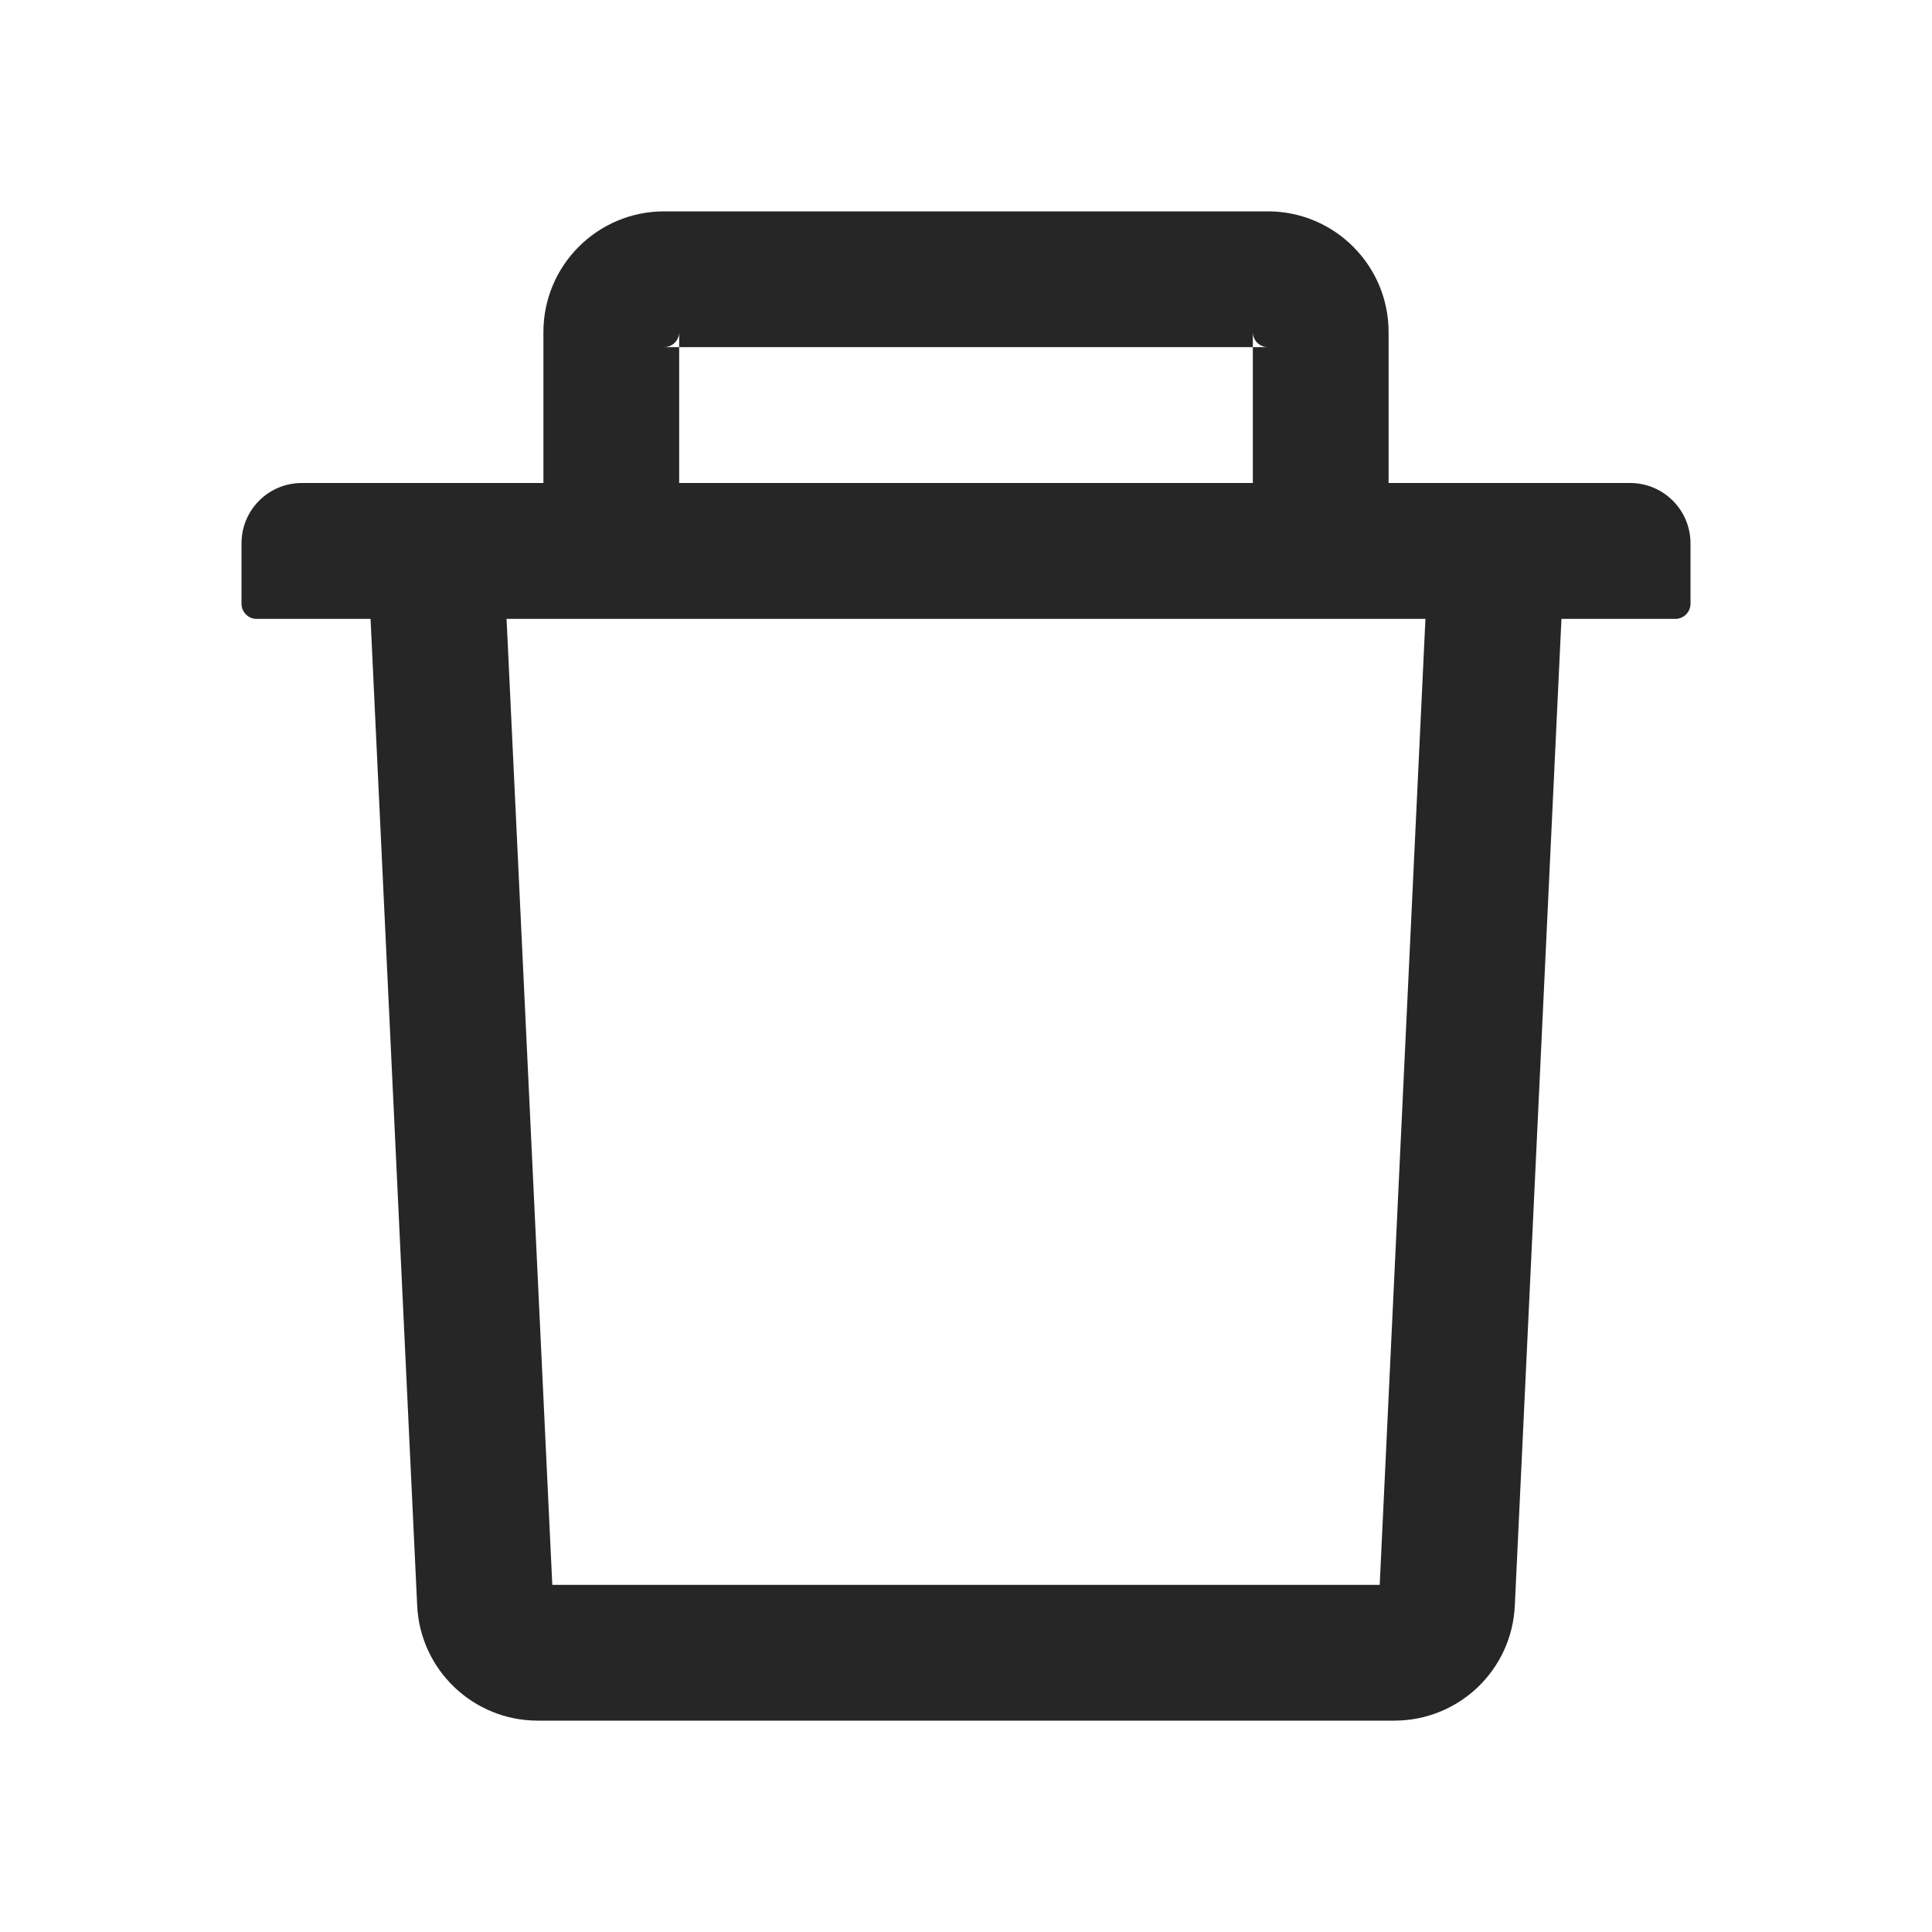
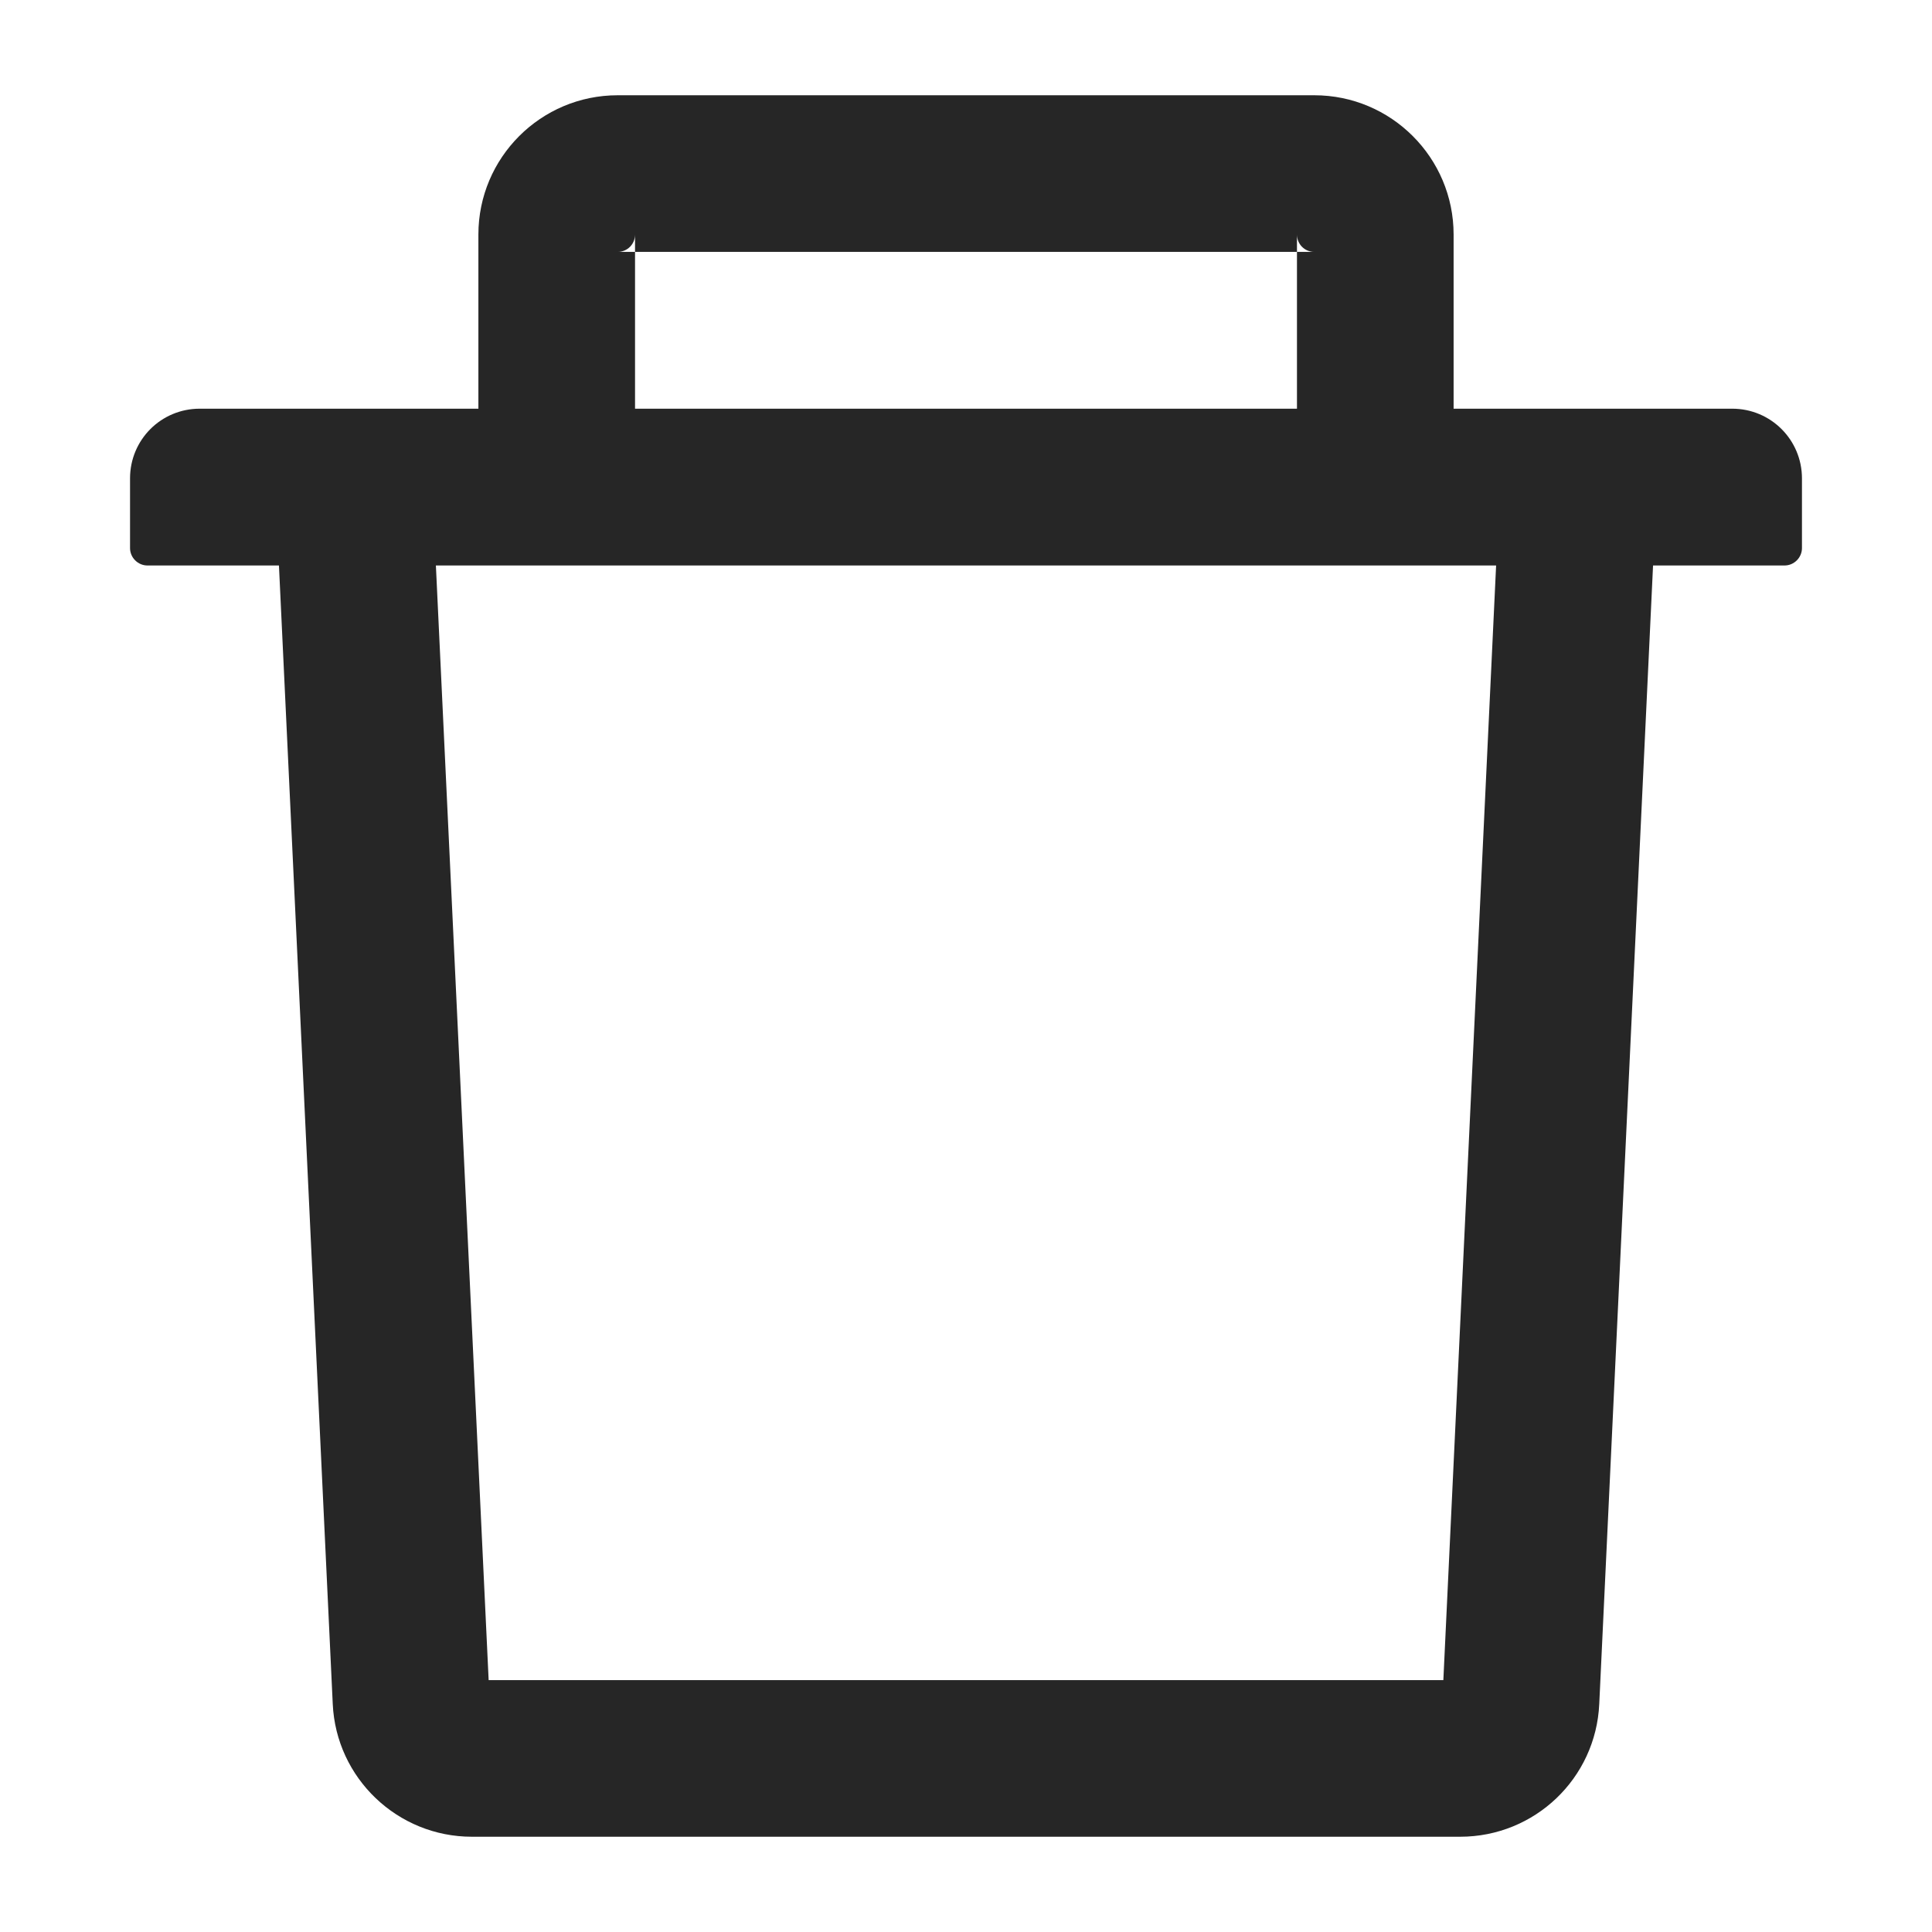
- <svg xmlns="http://www.w3.org/2000/svg" width="15" height="15" viewBox="0 0 15 15" fill="none">
-   <path d="M5.273 2.695H5.156C5.221 2.695 5.273 2.643 5.273 2.578V2.695H9.727V2.578C9.727 2.643 9.779 2.695 9.844 2.695H9.727V3.75H10.781V2.578C10.781 2.061 10.361 1.641 9.844 1.641H5.156C4.639 1.641 4.219 2.061 4.219 2.578V3.75H5.273V2.695ZM12.656 3.75H2.344C2.084 3.75 1.875 3.959 1.875 4.219V4.688C1.875 4.752 1.928 4.805 1.992 4.805H2.877L3.239 12.466C3.262 12.965 3.675 13.359 4.175 13.359H10.825C11.326 13.359 11.738 12.967 11.761 12.466L12.123 4.805H13.008C13.072 4.805 13.125 4.752 13.125 4.688V4.219C13.125 3.959 12.915 3.75 12.656 3.75ZM10.712 12.305H4.288L3.933 4.805H11.067L10.712 12.305Z" fill="#262626" />
+ <svg xmlns="http://www.w3.org/2000/svg" width="13" height="13" viewBox="0 0 13 13" fill="none">
+   <path d="M4.273 1.695H4.156C4.221 1.695 4.273 1.643 4.273 1.578V1.695H8.727V1.578C8.727 1.643 8.779 1.695 8.844 1.695H8.727V2.75H9.781V1.578C9.781 1.061 9.361 0.641 8.844 0.641H4.156C3.639 0.641 3.219 1.061 3.219 1.578V2.75H4.273V1.695ZM11.656 2.75H1.344C1.084 2.75 0.875 2.959 0.875 3.219V3.688C0.875 3.752 0.928 3.805 0.992 3.805H1.877L2.239 11.466C2.262 11.965 2.675 12.359 3.175 12.359H9.825C10.326 12.359 10.738 11.967 10.761 11.466L11.123 3.805H12.008C12.072 3.805 12.125 3.752 12.125 3.688V3.219C12.125 2.959 11.915 2.75 11.656 2.75ZM9.712 11.305H3.288L2.933 3.805H10.067L9.712 11.305Z" fill="#262626" />
</svg>
